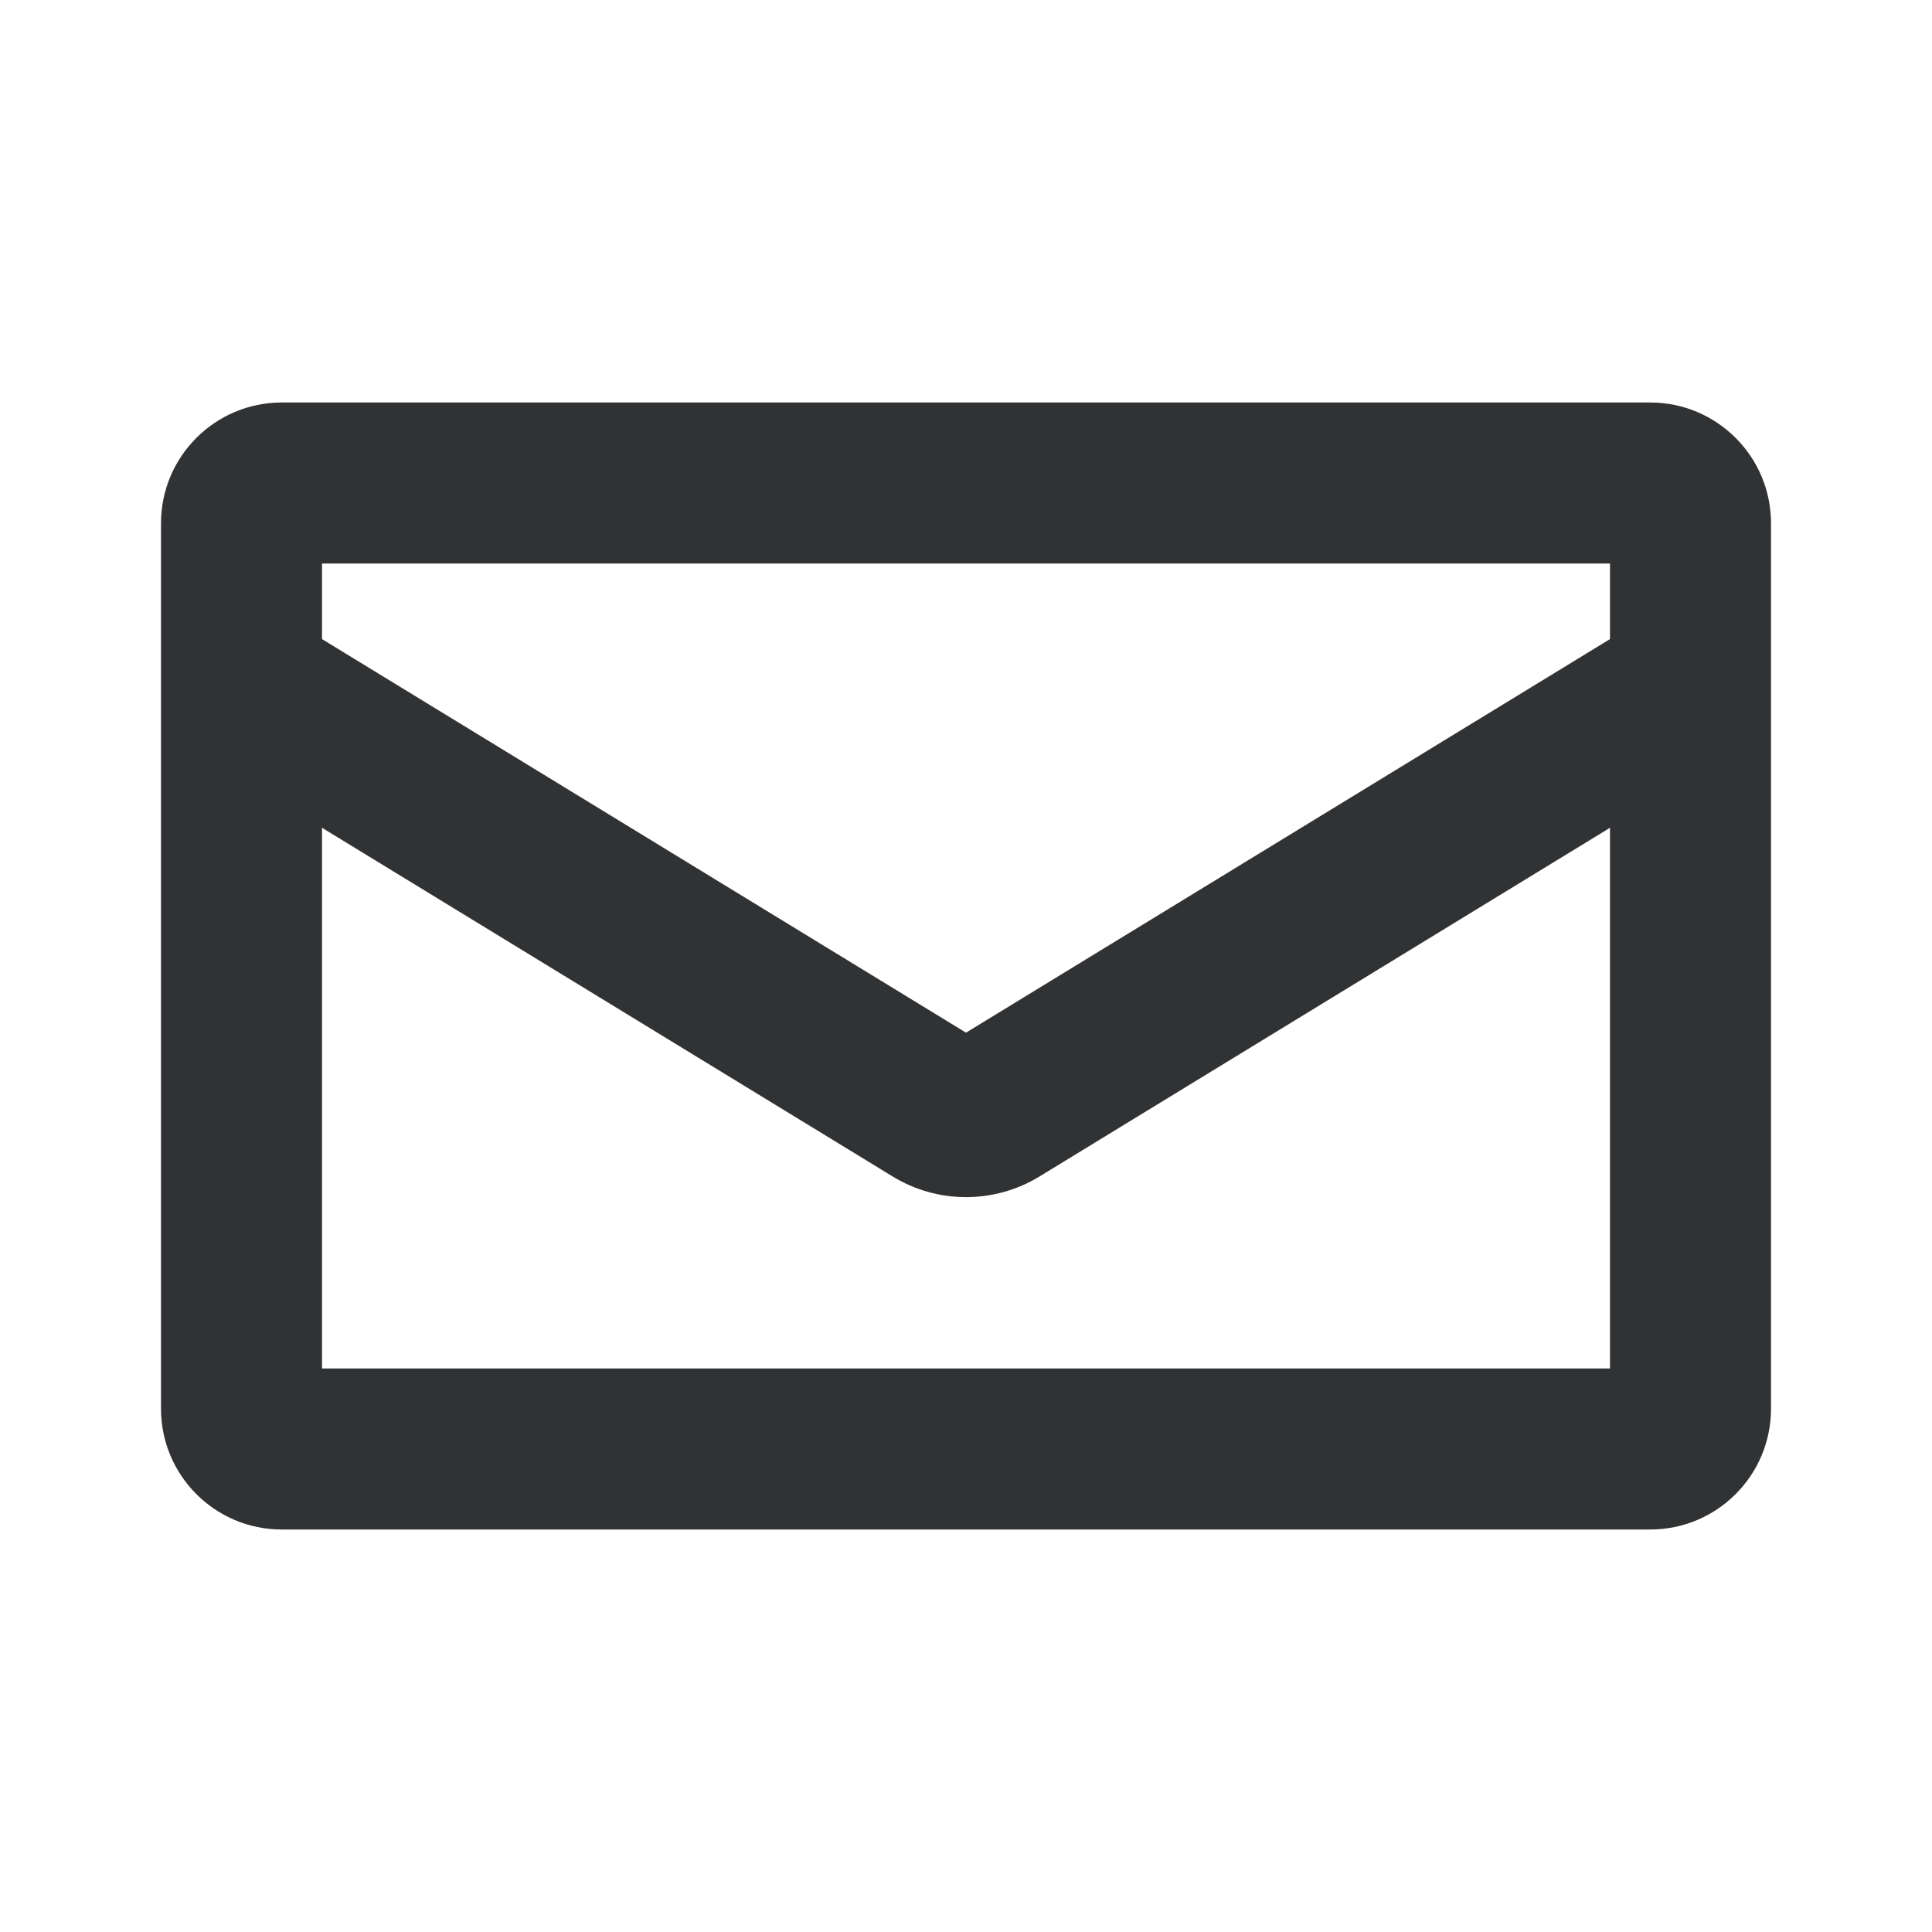
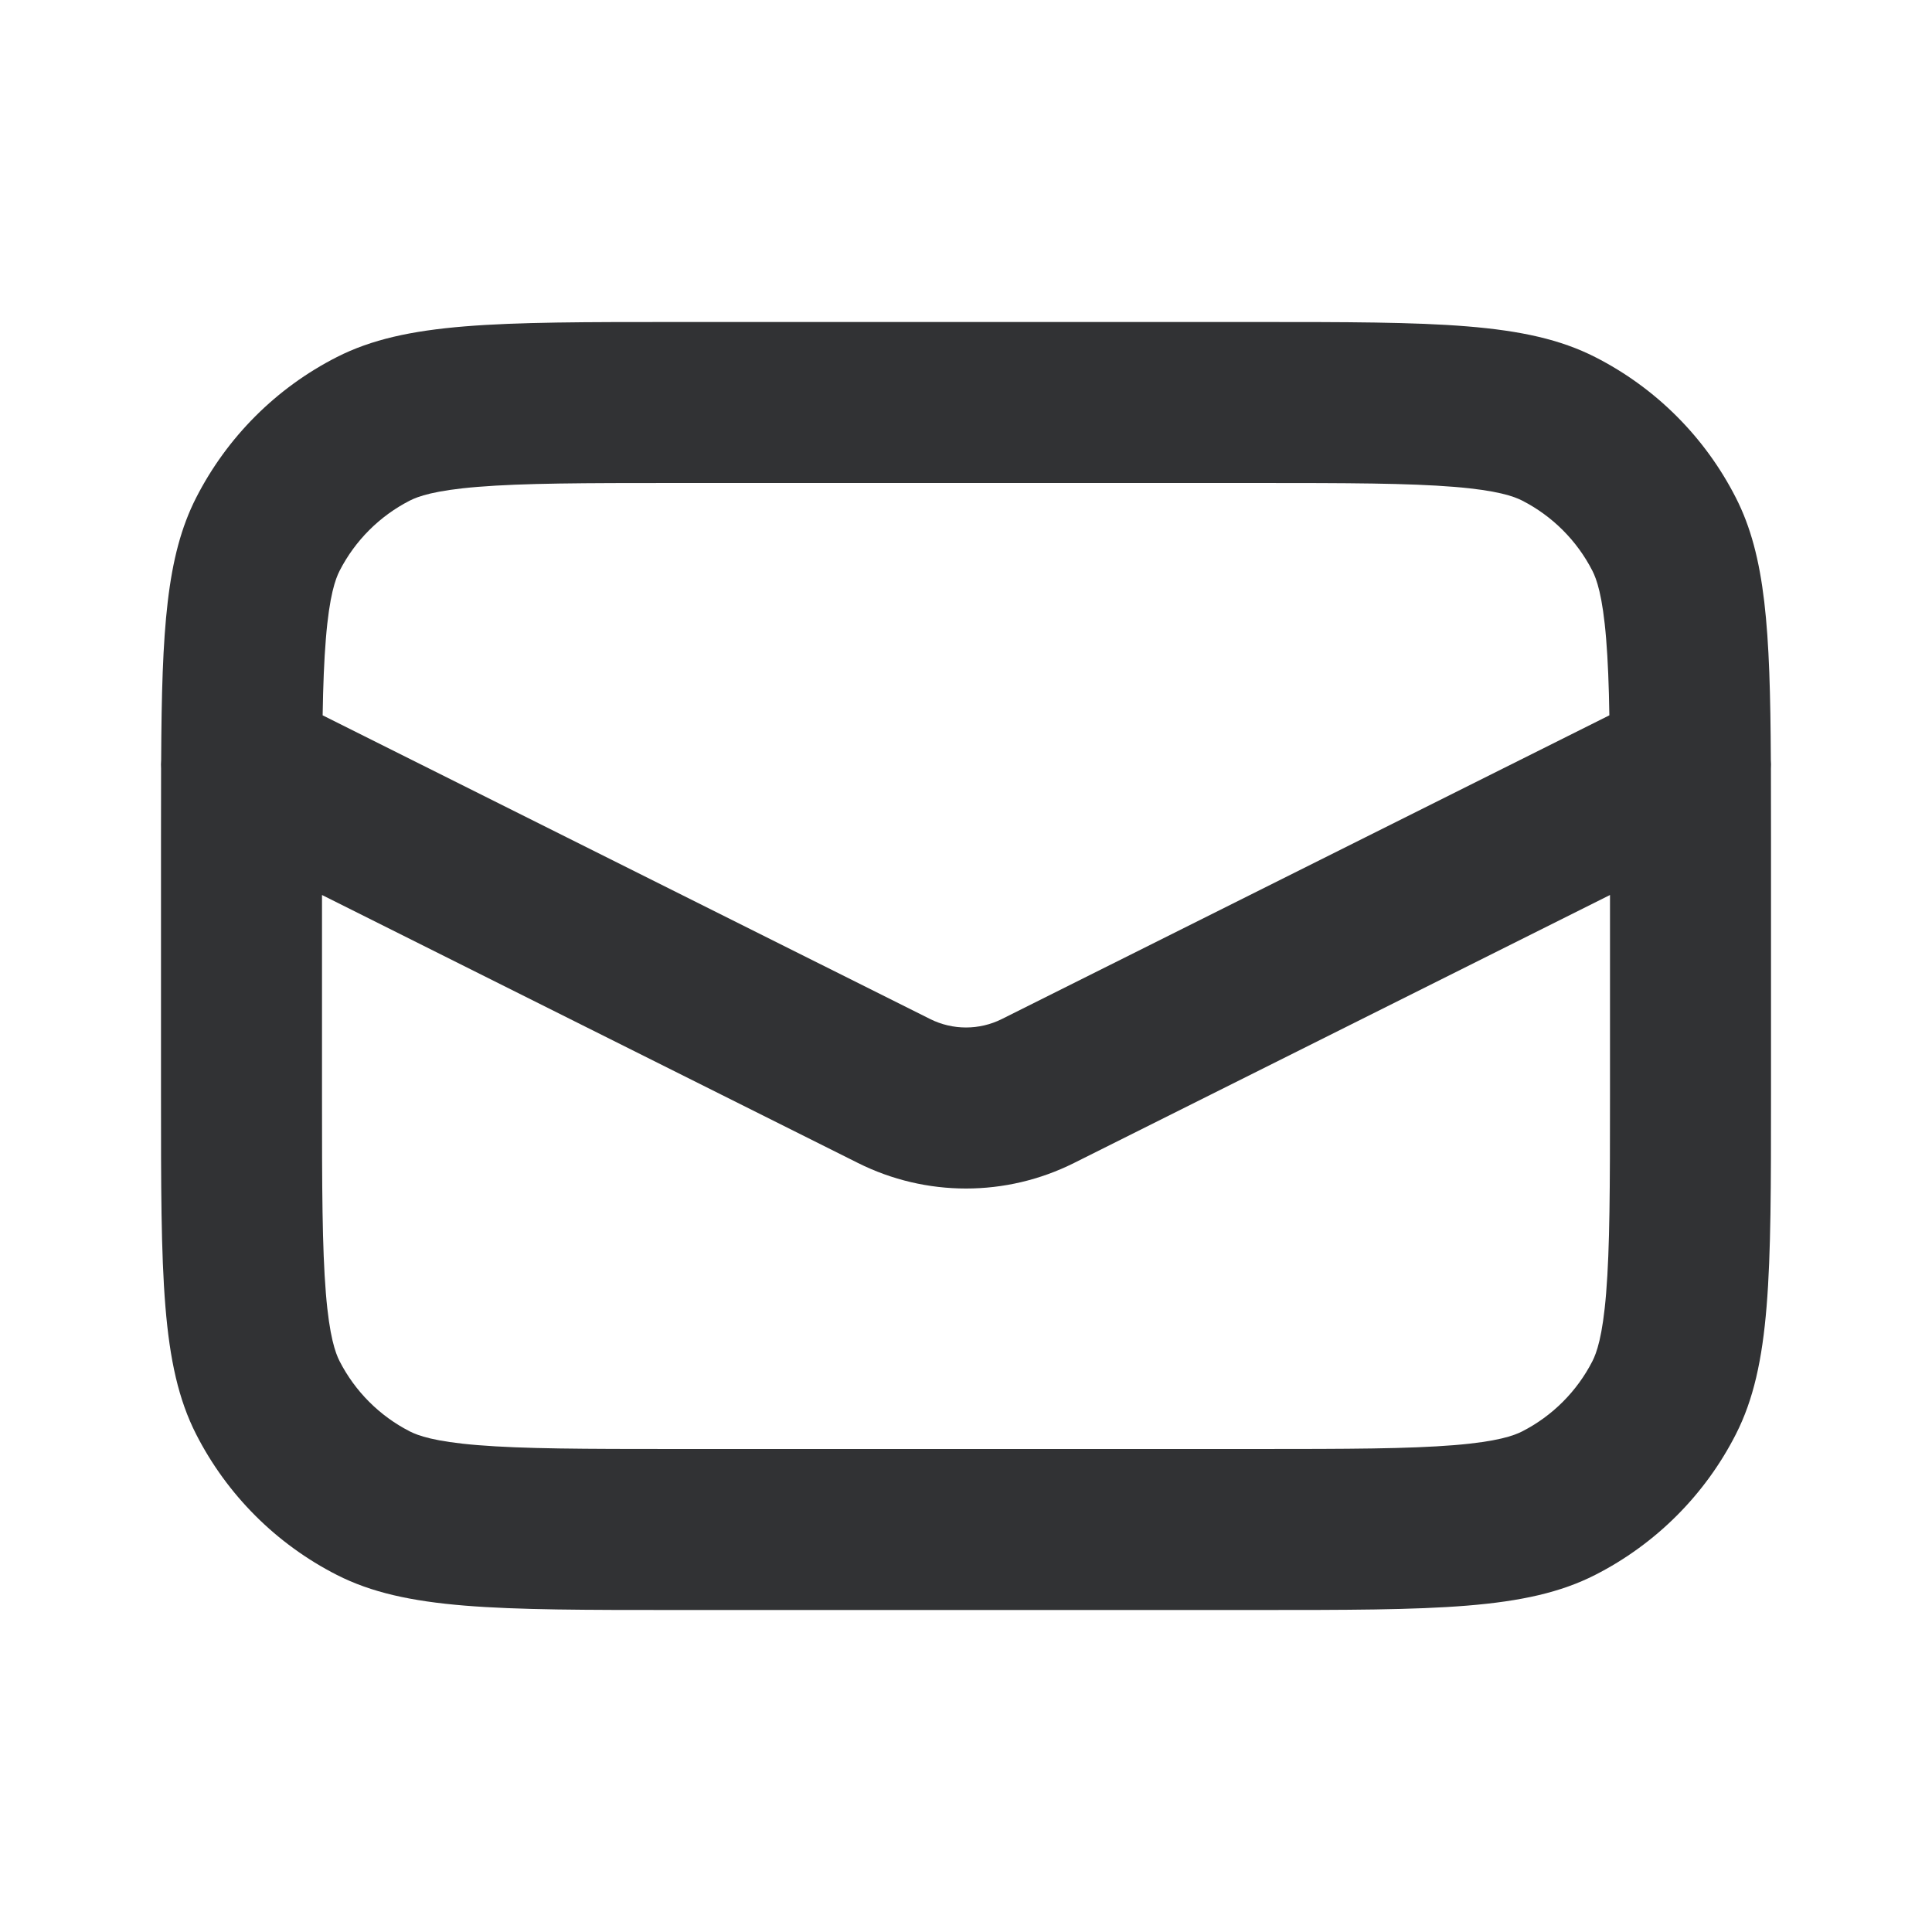
<svg xmlns="http://www.w3.org/2000/svg" width="24" height="24" viewBox="0 0 24 24" fill="none">
-   <path fill-rule="evenodd" clip-rule="evenodd" d="M20.5 19H3.5C2.672 19 2 18.328 2 17.5V6.5C2 5.672 2.672 5 3.5 5H20.5C21.328 5 22 5.672 22 6.5V17.5C22 18.328 21.328 19 20.5 19ZM20 7.939V7H4V7.939L12 12.828L20 7.939ZM20 10.283V17H4V10.283L11.088 14.614C11.647 14.957 12.353 14.957 12.914 14.614L20 10.283Z" fill="#313234" />
+   <path fill-rule="evenodd" clip-rule="evenodd" d="M2.002 9.439C1.999 9.476 1.999 9.513 2.001 9.55C2 9.814 2 10.097 2 10.4V13.6C2 15.84 2 16.96 2.436 17.816C2.82 18.569 3.431 19.18 4.184 19.564C5.04 20 6.16 20 8.4 20H15.6C17.84 20 18.96 20 19.816 19.564C20.569 19.18 21.181 18.569 21.564 17.816C22 16.96 22 15.84 22 13.6V10.4C22 10.097 22 9.814 21.999 9.55C22.001 9.513 22.001 9.476 21.998 9.439C21.99 7.82 21.933 6.908 21.564 6.184C21.181 5.431 20.569 4.819 19.816 4.436C18.96 4 17.84 4 15.6 4H8.4C6.16 4 5.04 4 4.184 4.436C3.431 4.819 2.82 5.431 2.436 6.184C2.067 6.908 2.01 7.82 2.002 9.439ZM8.4 6H15.6C16.753 6 17.498 6.002 18.064 6.048C18.608 6.092 18.809 6.168 18.908 6.218C19.284 6.41 19.59 6.716 19.782 7.092C19.832 7.191 19.908 7.392 19.952 7.936C19.974 8.204 19.986 8.513 19.992 8.886L12.447 12.658C12.166 12.799 11.834 12.799 11.553 12.658L4.008 8.886C4.014 8.513 4.026 8.204 4.048 7.936C4.092 7.392 4.168 7.191 4.218 7.092C4.41 6.716 4.716 6.41 5.092 6.218C5.191 6.168 5.392 6.092 5.936 6.048C6.502 6.002 7.247 6 8.4 6ZM20 11.118V13.6C20 14.753 19.998 15.498 19.952 16.064C19.908 16.608 19.832 16.809 19.782 16.908C19.59 17.284 19.284 17.59 18.908 17.782C18.809 17.832 18.608 17.908 18.064 17.952C17.498 17.998 16.753 18 15.6 18H8.4C7.247 18 6.502 17.998 5.936 17.952C5.392 17.908 5.191 17.832 5.092 17.782C4.716 17.59 4.41 17.284 4.218 16.908C4.168 16.809 4.092 16.608 4.048 16.064C4.002 15.498 4 14.753 4 13.6V11.118L10.658 14.447C11.503 14.87 12.497 14.87 13.342 14.447L20 11.118Z" fill="#313234" />
</svg>
